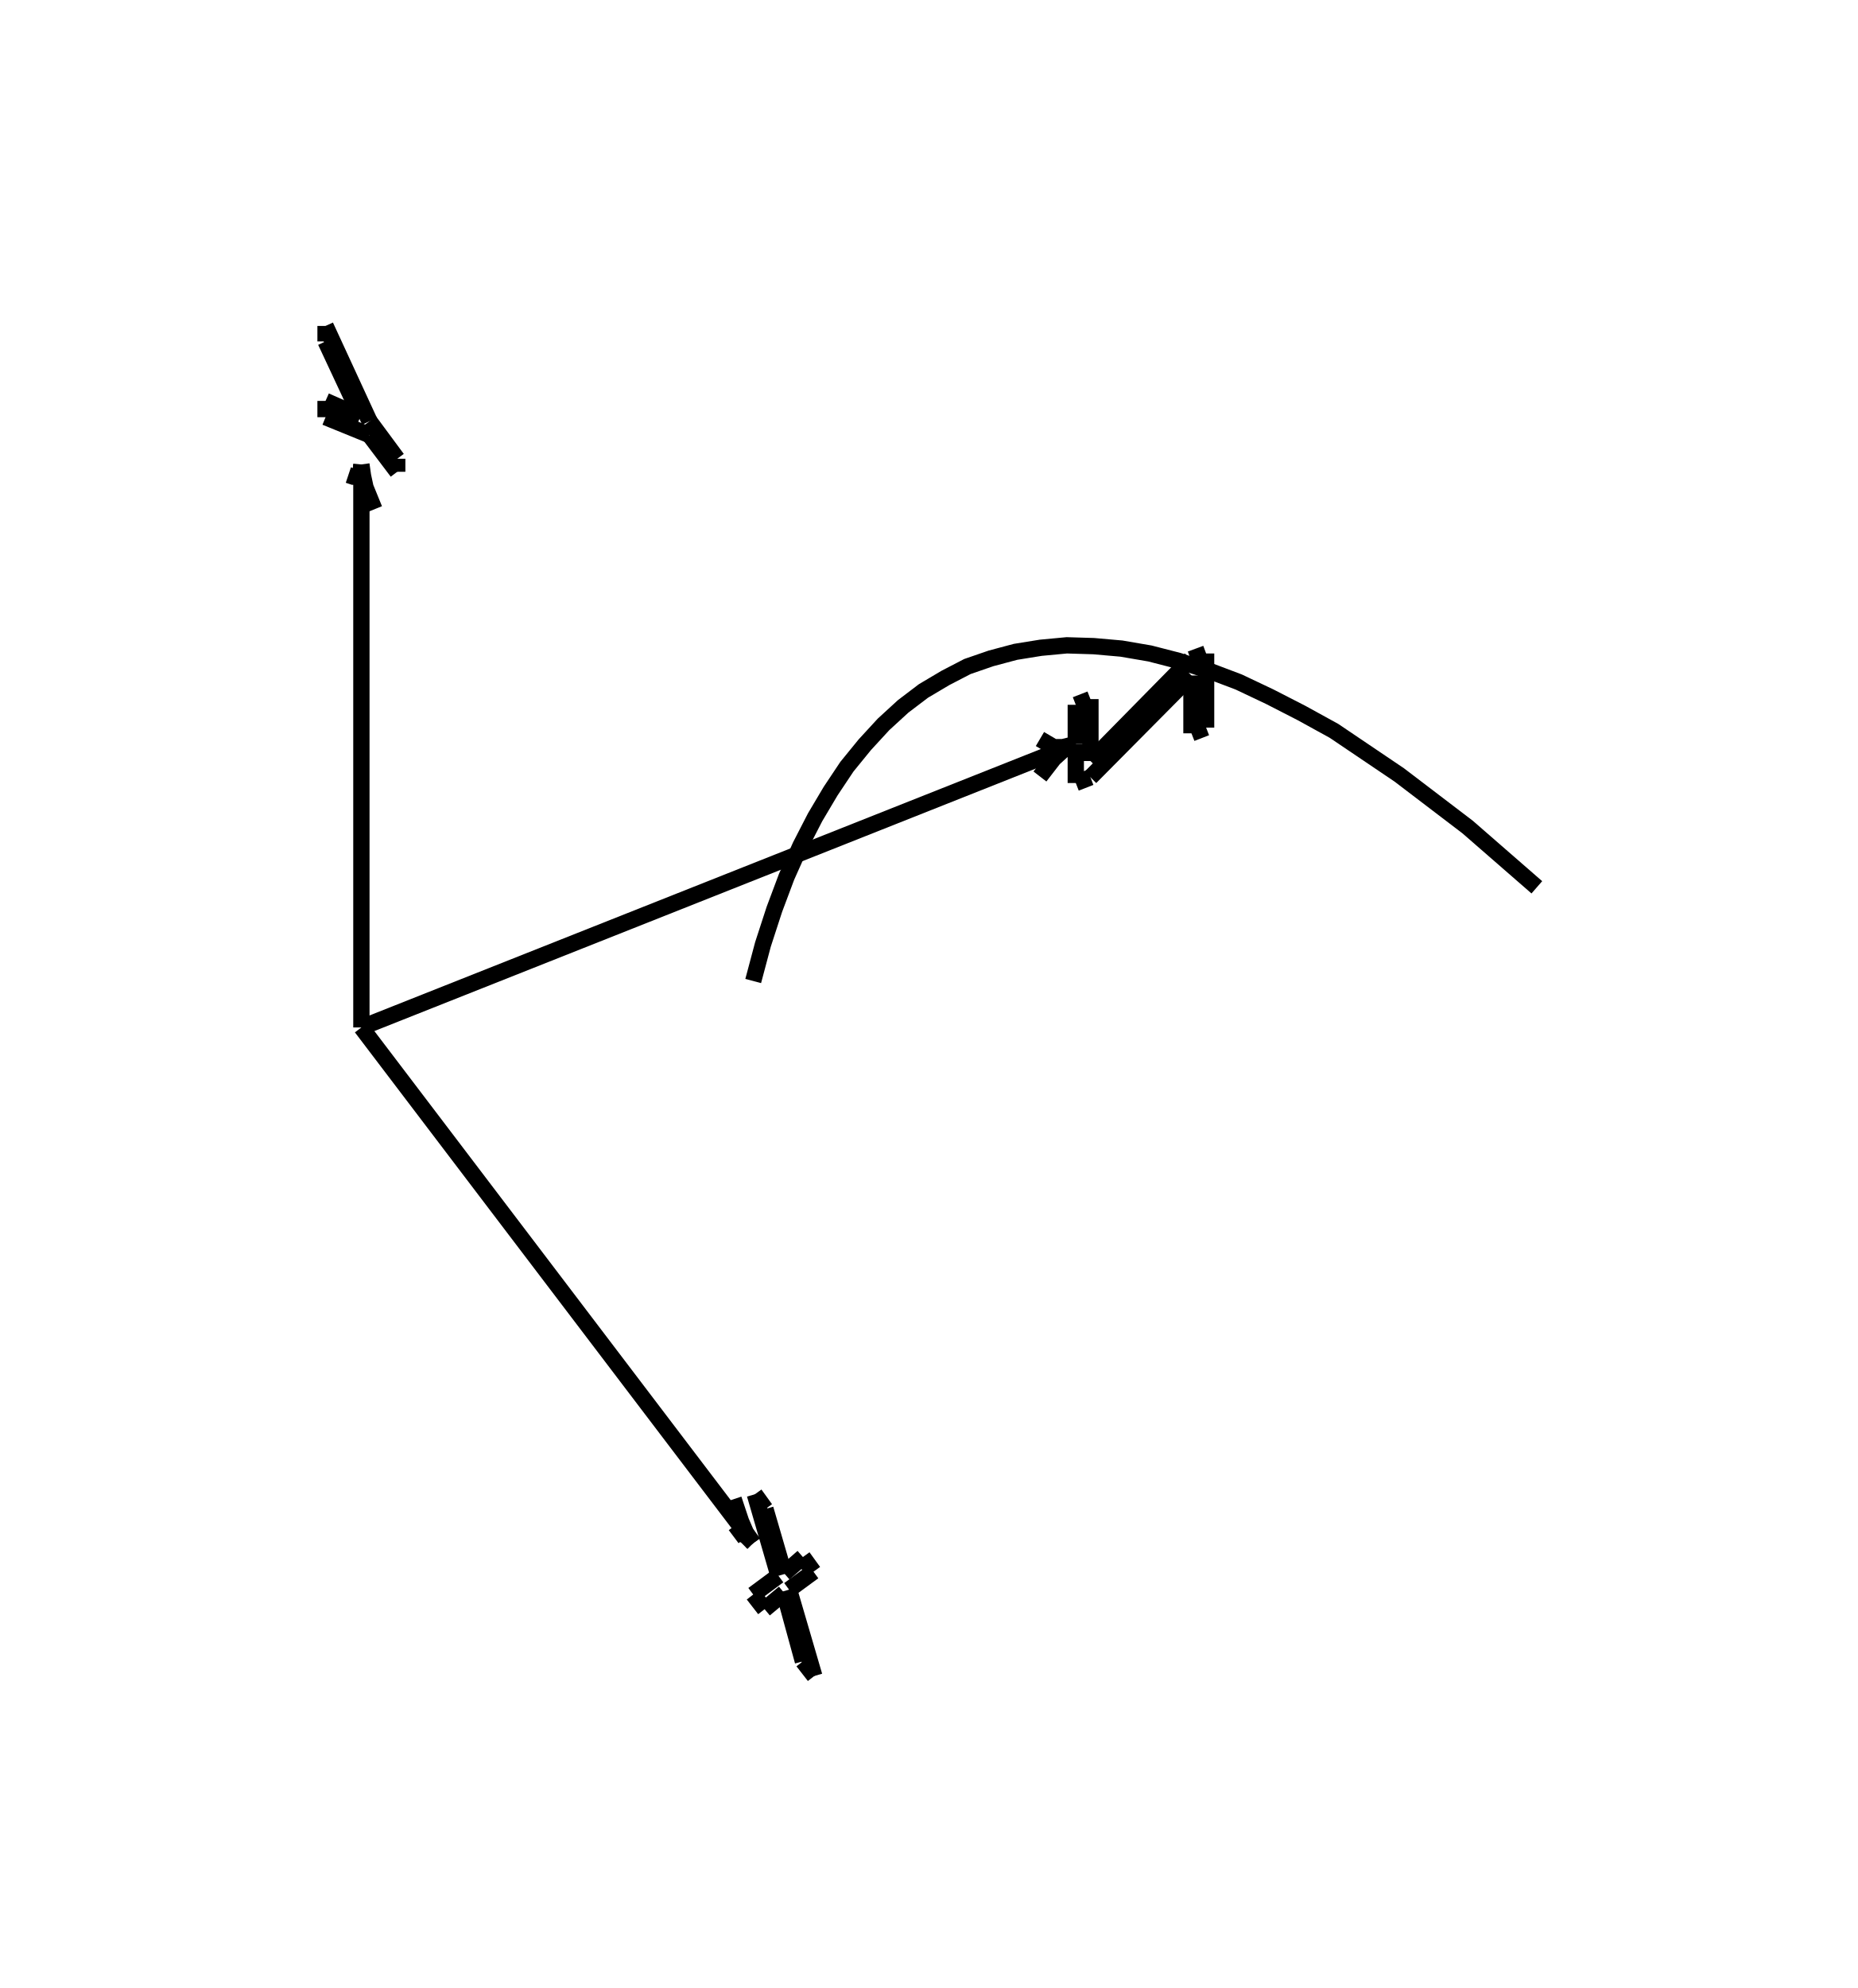
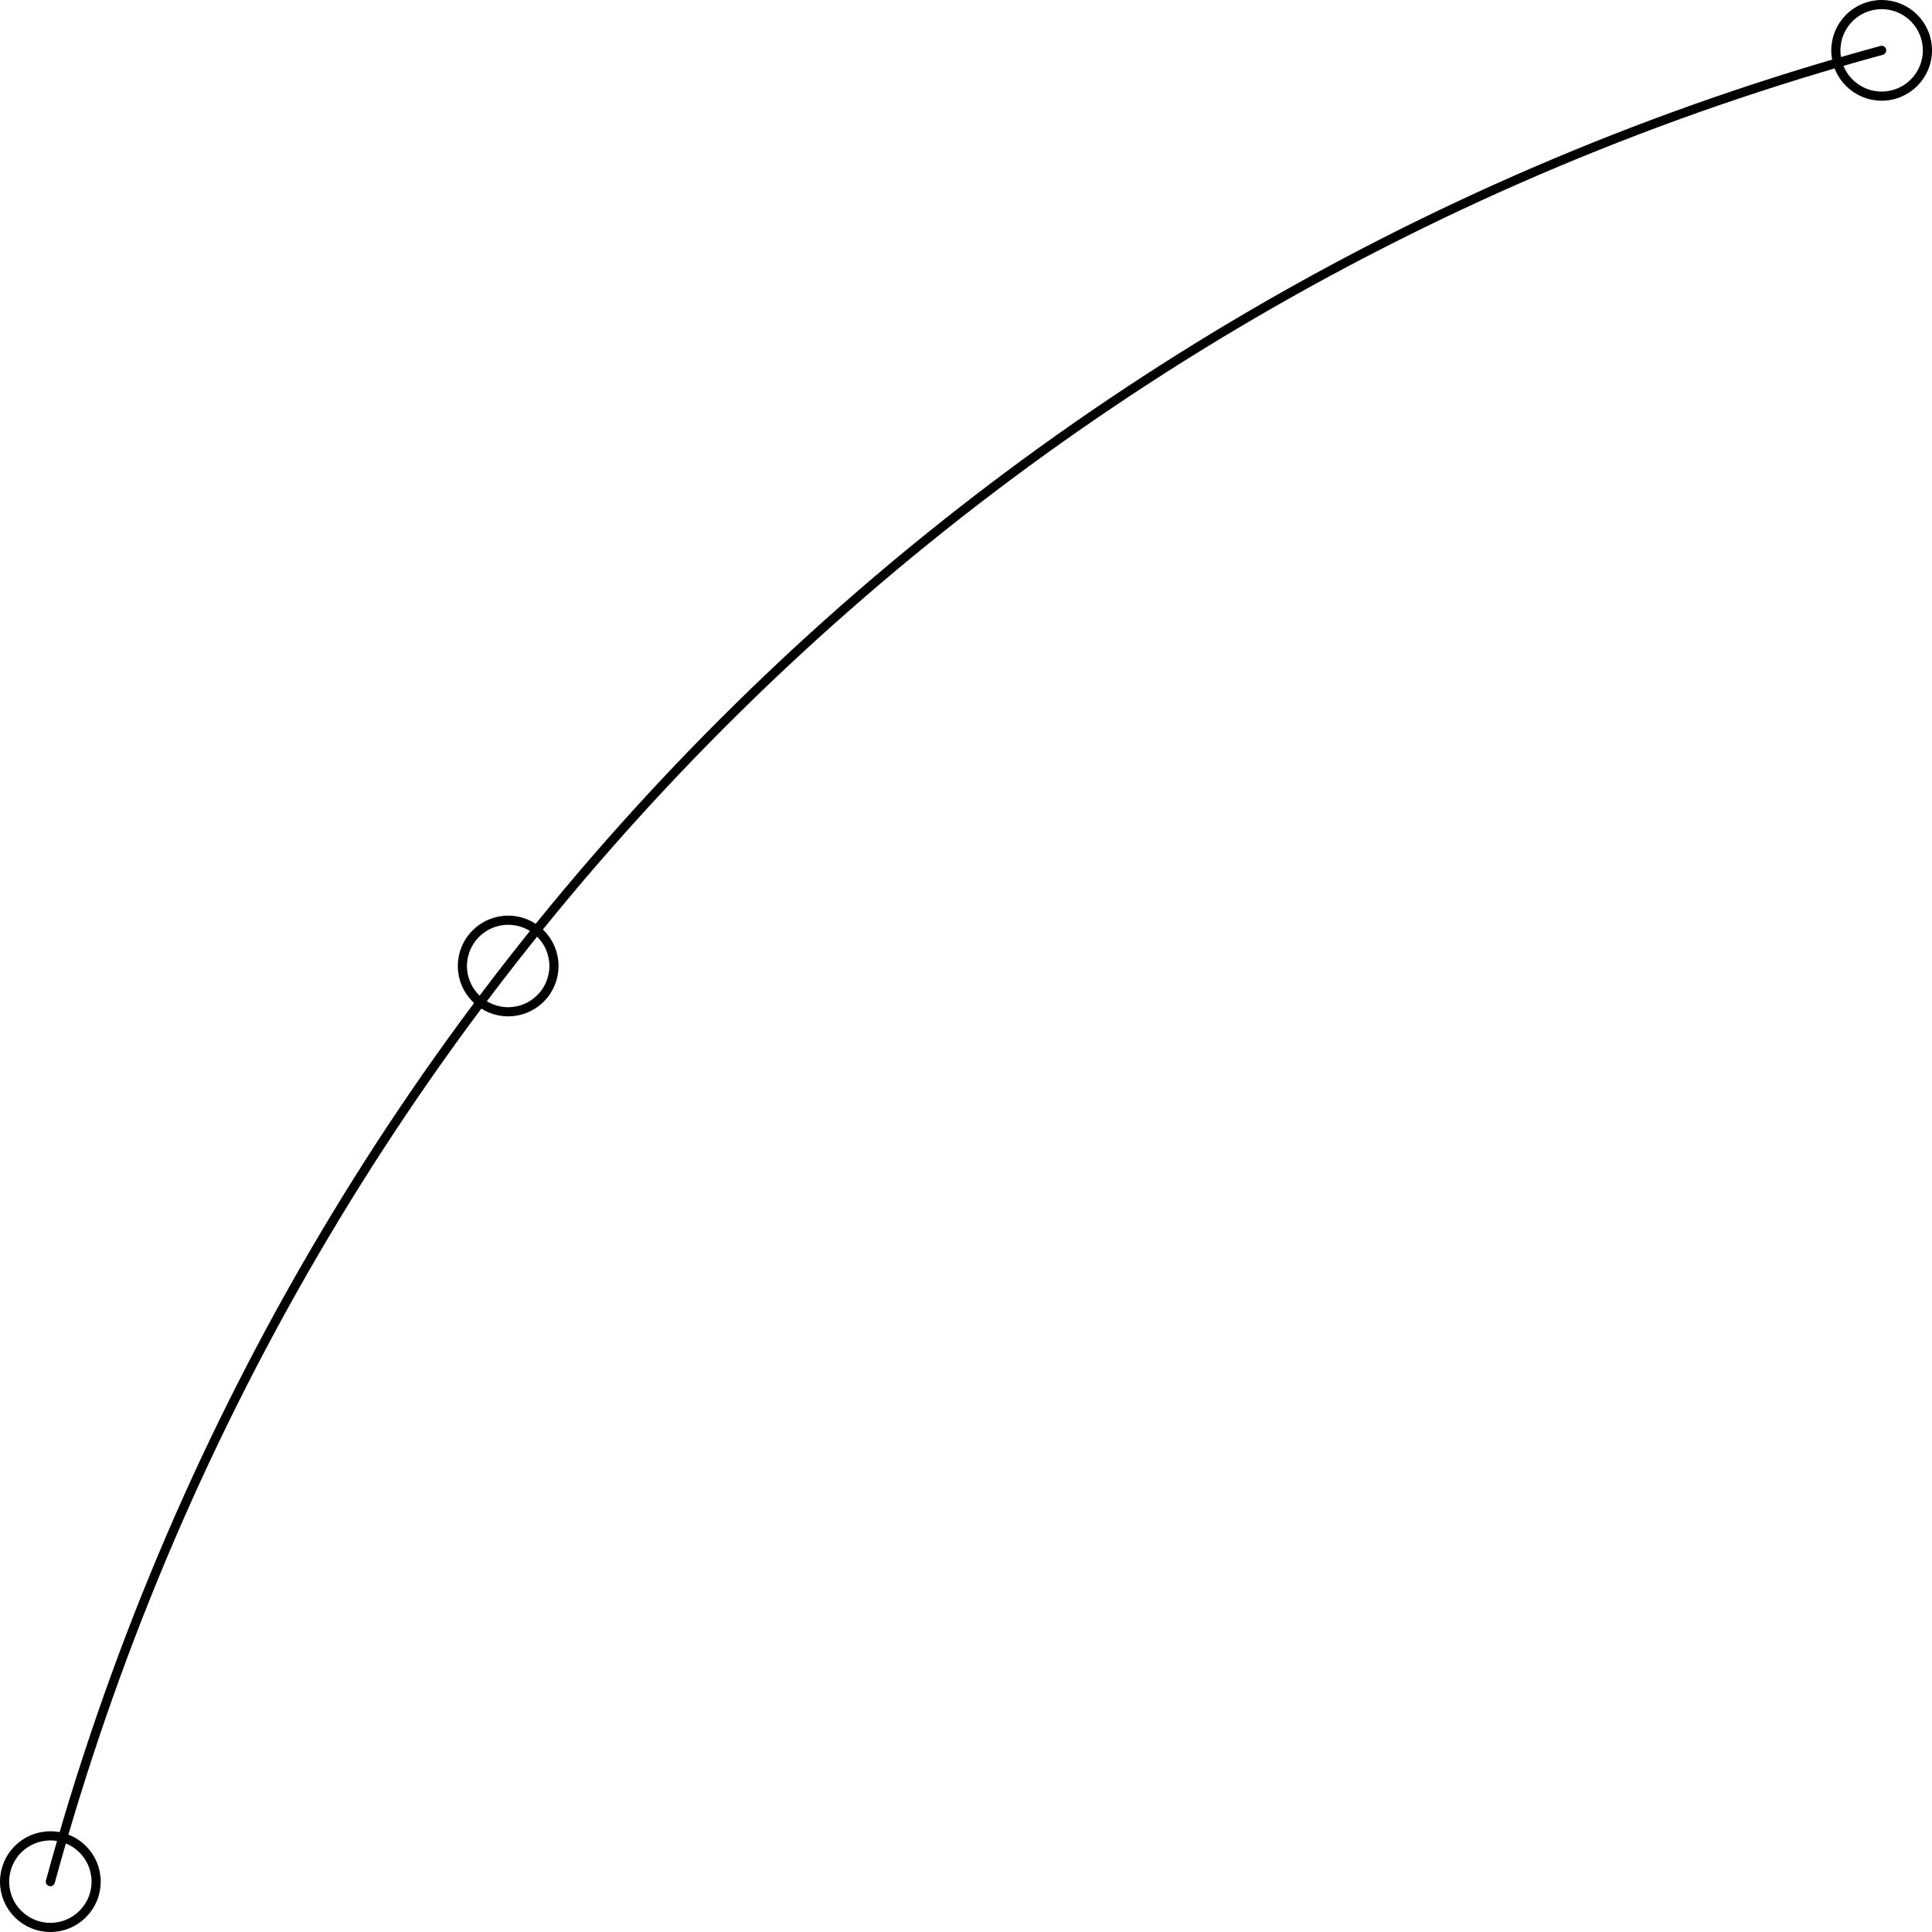
- <svg xmlns="http://www.w3.org/2000/svg" width="114" height="122">
-   <g transform="scale(50, -50)   translate(1.32065,-0.9130516)" stroke-width="0.02" fill="none">
-     <g stroke="rgb(160,160,160)" fill="none" stroke-dasharray="0.02,0.02">
-     
-         </g>
-     <g stroke="rgb(0,0,0)" fill="none">
-       <path d="M-0.396,-0.291 L-0.384,-0.246 L-0.37,-0.203 L-0.355,-0.163 L-0.338,-0.125 L-0.32,-0.09 L-0.301,-0.058 L-0.281,-0.028 L-0.259,-0.001 L-0.236,0.024 L-0.212,0.046 L-0.187,0.065 L-0.16,0.081 L-0.133,0.095 L-0.104,0.105 L-0.074,0.113 L-0.043,0.118 L-0.011,0.121 L0.022,0.12 L0.056,0.117 L0.091,0.111 L0.126,0.102 L0.163,0.09 L0.2,0.076 L0.238,0.058 L0.277,0.038 L0.317,0.016 L0.397,-0.038 L0.481,-0.102 L0.566,-0.176 " />
-       <path d="M-0.877,-0.348 L-0.396,-0.981 " />
-       <path d="M-0.877,-0.348 L-0.877,0.343 " />
-       <path d="M-0.877,-0.348 L0.0,0.0 " />
-       <path d="M-0.396,-0.981 L-0.405,-0.968 L-0.411,-0.954 L-0.42,-0.927 " />
-       <path d="M-0.396,-0.981 L-0.405,-0.972 L-0.411,-0.969 L-0.416,-0.97 L-0.42,-0.973 " />
-       <path d="M-0.877,0.343 L-0.878,0.333 L-0.882,0.328 L-0.887,0.328 L-0.893,0.33 " />
-       <path d="M-0.877,0.343 L-0.875,0.329 L-0.872,0.315 L-0.861,0.288 " />
-       <path d="M0.0,0.0 L-0.016,-0.004 L-0.027,-0.004 L-0.044,0.006 " />
-       <path d="M0.0,0.0 L-0.016,-0.008 L-0.027,-0.018 L-0.044,-0.04 " />
-       <path d="M-0.322,-1.016 L-0.352,-1.038 " />
-       <path d="M-0.352,-1.038 L-0.321,-1.144 " />
-       <path d="M-0.321,-1.144 L-0.335,-1.126 " />
-       <path d="M-0.335,-1.126 L-0.358,-1.042 " />
-       <path d="M-0.358,-1.042 L-0.382,-1.062 " />
-       <path d="M-0.382,-1.062 L-0.396,-1.044 " />
-       <path d="M-0.396,-1.044 L-0.365,-1.021 " />
-       <path d="M-0.365,-1.021 L-0.394,-0.921 " />
-       <path d="M-0.394,-0.921 L-0.381,-0.939 " />
-       <path d="M-0.381,-0.939 L-0.358,-1.018 " />
-       <path d="M-0.358,-1.018 L-0.335,-0.998 " />
-       <path d="M-0.335,-0.998 L-0.322,-1.016 " />
-       <path d="M-0.921,0.513 L-0.867,0.396 " />
-       <path d="M-0.867,0.396 L-0.833,0.35 " />
-       <path d="M-0.833,0.35 L-0.833,0.334 " />
-       <path d="M-0.833,0.334 L-0.867,0.379 " />
-       <path d="M-0.867,0.379 L-0.921,0.401 " />
-       <path d="M-0.921,0.401 L-0.921,0.421 " />
-       <path d="M-0.921,0.421 L-0.878,0.402 " />
-       <path d="M-0.878,0.402 L-0.921,0.494 " />
-       <path d="M-0.921,0.494 L-0.921,0.513 " />
-       <path d="M0.16,0.02 L0.16,0.111 " />
-       <path d="M0.16,0.111 L0.141,0.104 " />
-       <path d="M0.141,0.104 L0.018,-0.021 " />
-       <path d="M0.018,-0.021 L0.018,0.055 " />
-       <path d="M0.018,0.055 L-3.8163916471489756e-17,0.048 " />
-       <path d="M0.0,0.048 L3.0504620679413967e-18,-2.7755575615628914e-17 " />
-       <path d="M3.0504620679413967e-18,-2.7755575615628914e-17 L6.1009241358827934e-18,-0.048 " />
-       <path d="M0.0,-0.048 L0.018,-0.041 " />
-       <path d="M0.018,-0.041 L0.142,0.084 " />
-       <path d="M0.142,0.084 L0.142,0.013 " />
-       <path d="M0.142,0.013 L0.16,0.02 " />
+ <svg xmlns="http://www.w3.org/2000/svg" width="105.5mm" height="105.5mm" viewBox="0.945 -3.055 2.11 2.11" version="1.1">
+   <g transform="scale(1,-1)" stroke-linecap="round">
+     <g fill="none" stroke="rgb(0,0,0)" stroke-width="0.01">
+       <path d="M 1.0,1.0 A 2.85,2.85 164.745 0,0 3.0,3.0" />
+       <circle cx="1.0" cy="1.0" r="0.05" />
+       <circle cx="1.5" cy="2.0" r="0.05" />
+       <circle cx="3.0" cy="3.0" r="0.05" />
    </g>
  </g>
</svg>
